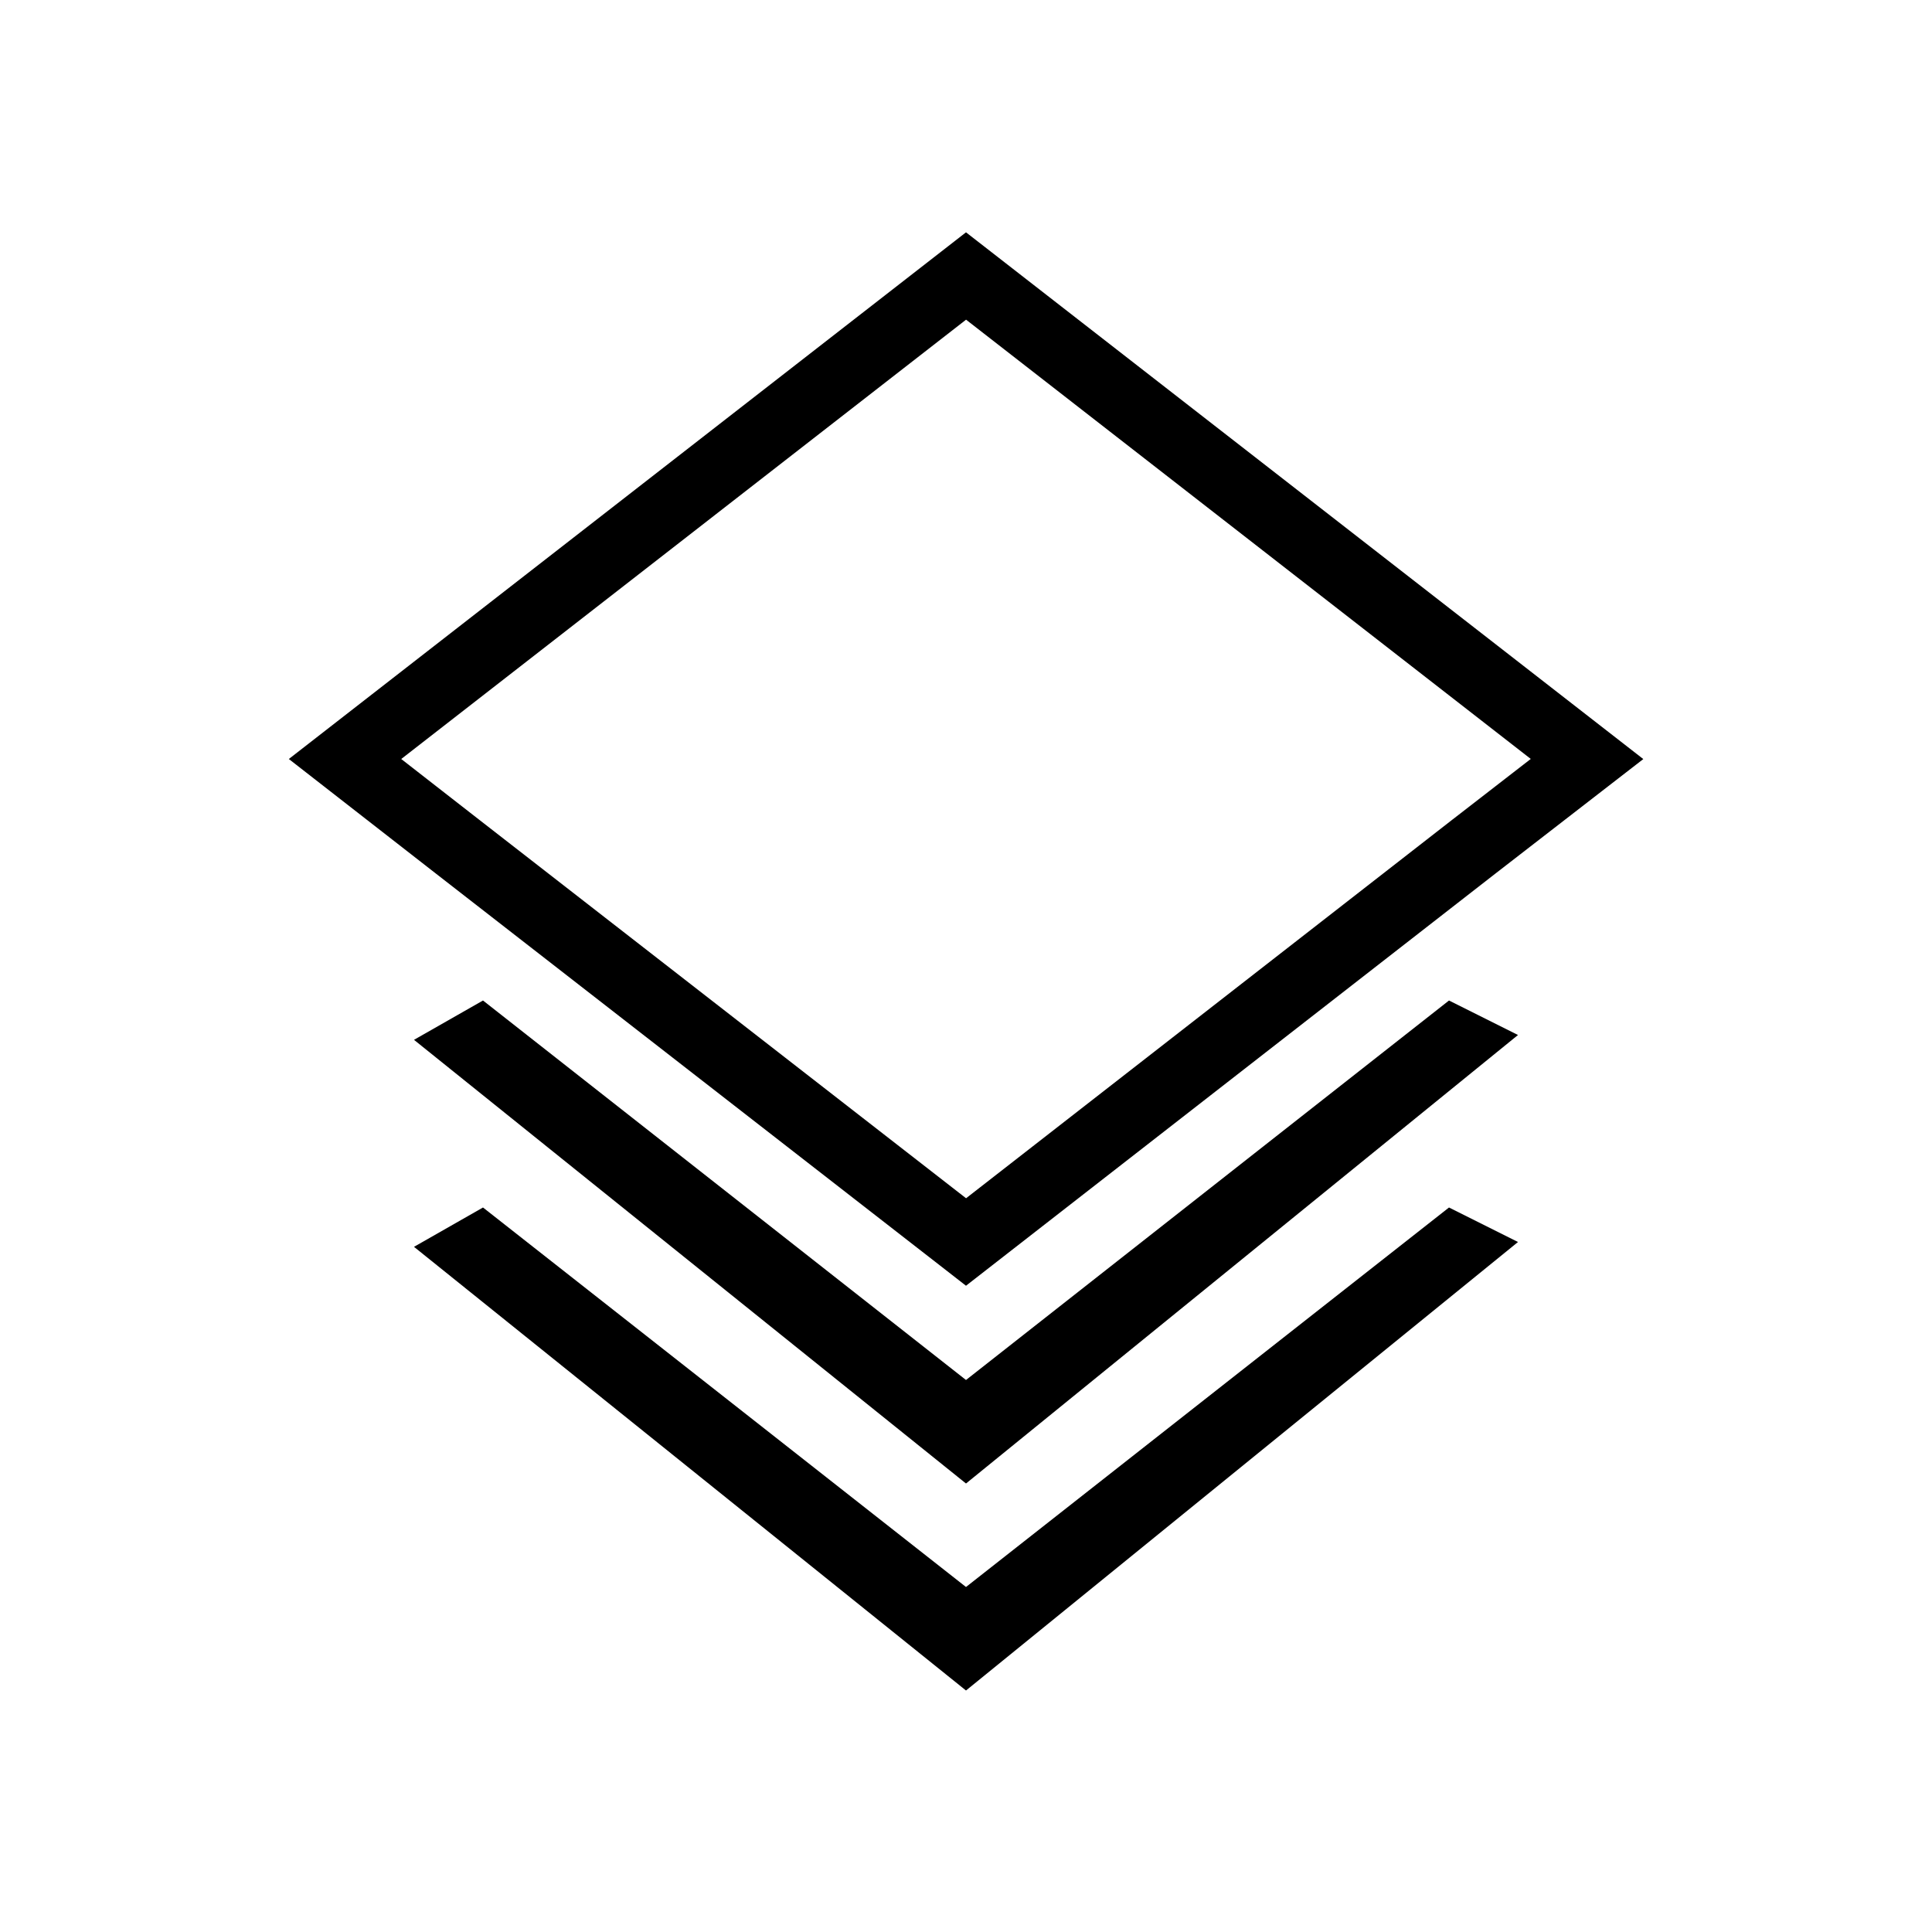
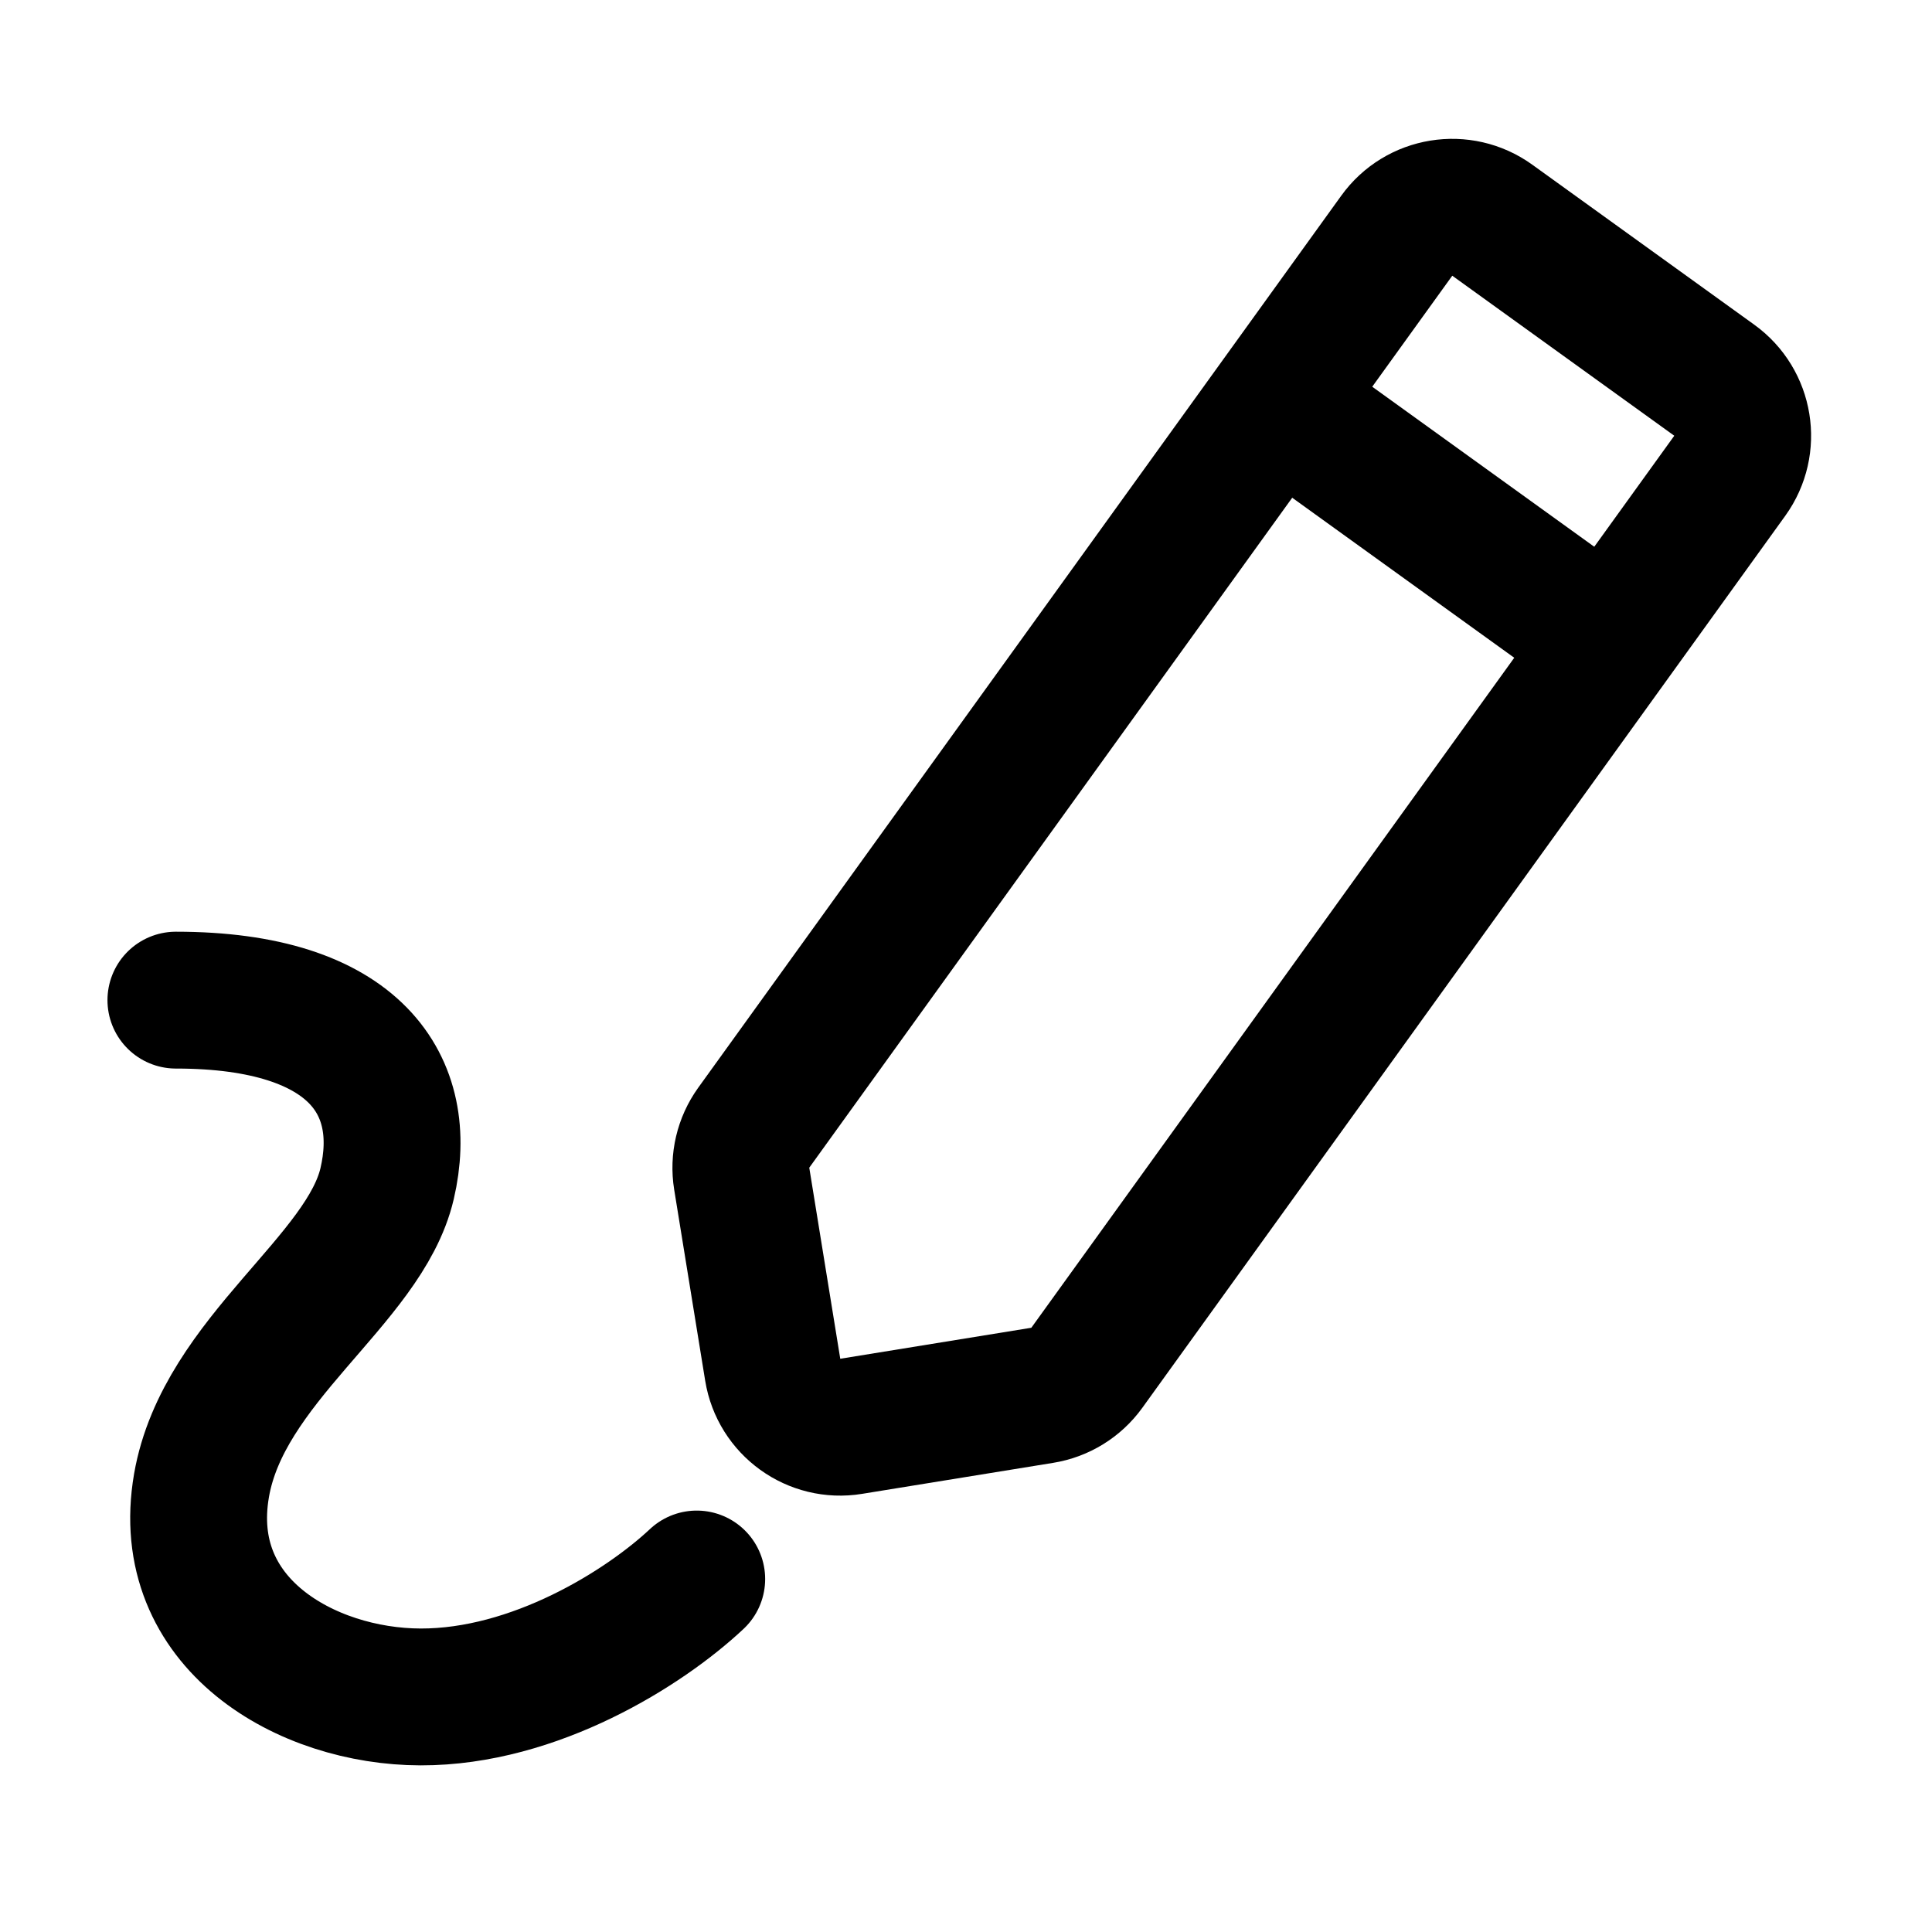
- <svg xmlns="http://www.w3.org/2000/svg" viewBox="0 0 28 28" width="28" height="28">
-   <g fill="currentColor">
-     <path fill-rule="nonzero" d="M14 18.634l-.307-.239-7.37-5.73-2.137-1.665 9.814-7.633 9.816 7.634-.509.394-1.639 1.269-7.667 5.969zm7.054-6.759l1.131-.876-8.184-6.366-8.186 6.367 1.123.875 7.063 5.491 7.054-5.492z">
-         </path>
-     <path d="M7 14.5l-1 .57 8 6.43 8-6.5-1-.5-7 5.5z" />
-     <path d="M7 17.5l-1 .57 8 6.43 8-6.5-1-.5-7 5.5z" />
-   </g>
+ <svg xmlns="http://www.w3.org/2000/svg" width="24" height="24" viewBox="0 0 24 24" fill="none">
+   <path d="M9.363 14.009L17.351 2.928C17.625 2.547 18.156 2.461 18.537 2.735L21.295 4.723C21.676 4.998 21.762 5.529 21.488 5.91L13.501 16.991C13.369 17.174 13.17 17.297 12.947 17.333L10.574 17.718C10.111 17.794 9.674 17.479 9.599 17.015L9.214 14.642C9.178 14.42 9.232 14.192 9.363 14.009Z" stroke="black" stroke-width="1.7" />
+   <rect x="15.51" y="5.792" width="1.7" height="4.735" transform="rotate(-54.2175 15.51 5.79214)" fill="black" />
+   <path d="M2.185 12.424C4.434 12.424 5.091 13.496 4.809 14.703C4.528 15.909 2.774 16.889 2.503 18.454C2.207 20.17 3.808 21.077 5.225 21.08C6.642 21.083 8.006 20.224 8.655 19.615" stroke="black" stroke-width="1.7" stroke-linecap="round" />
</svg>
